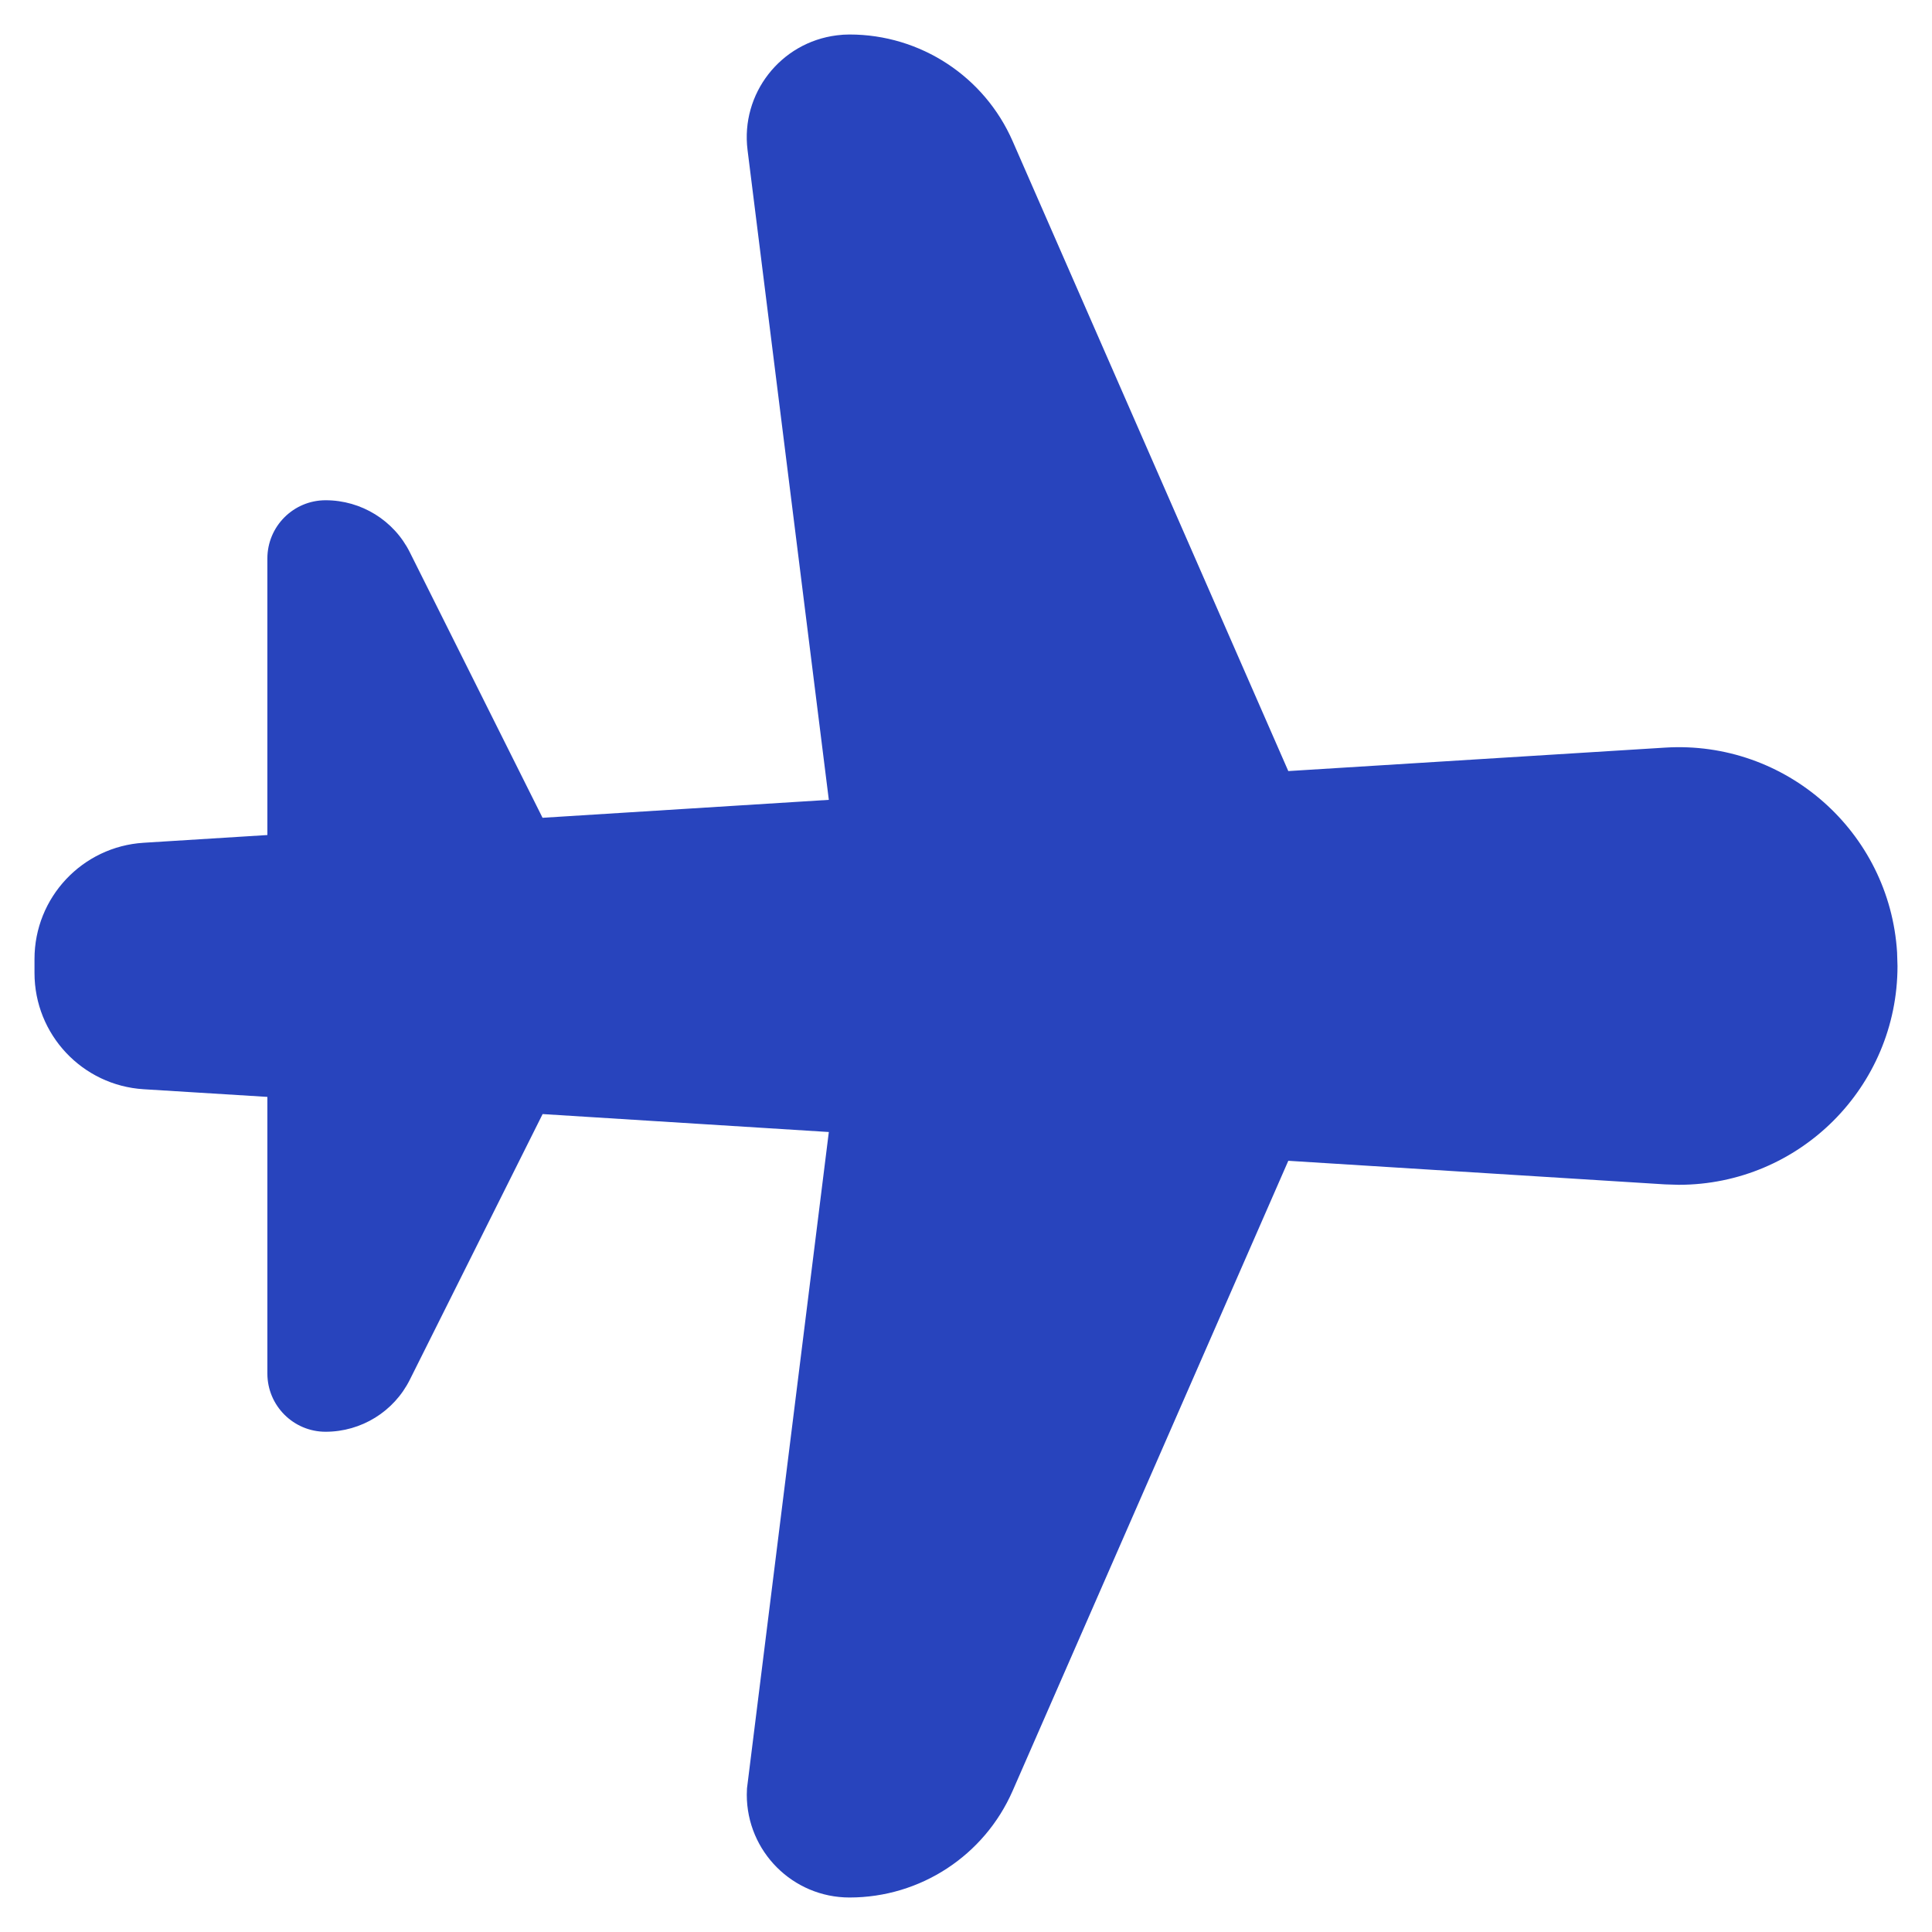
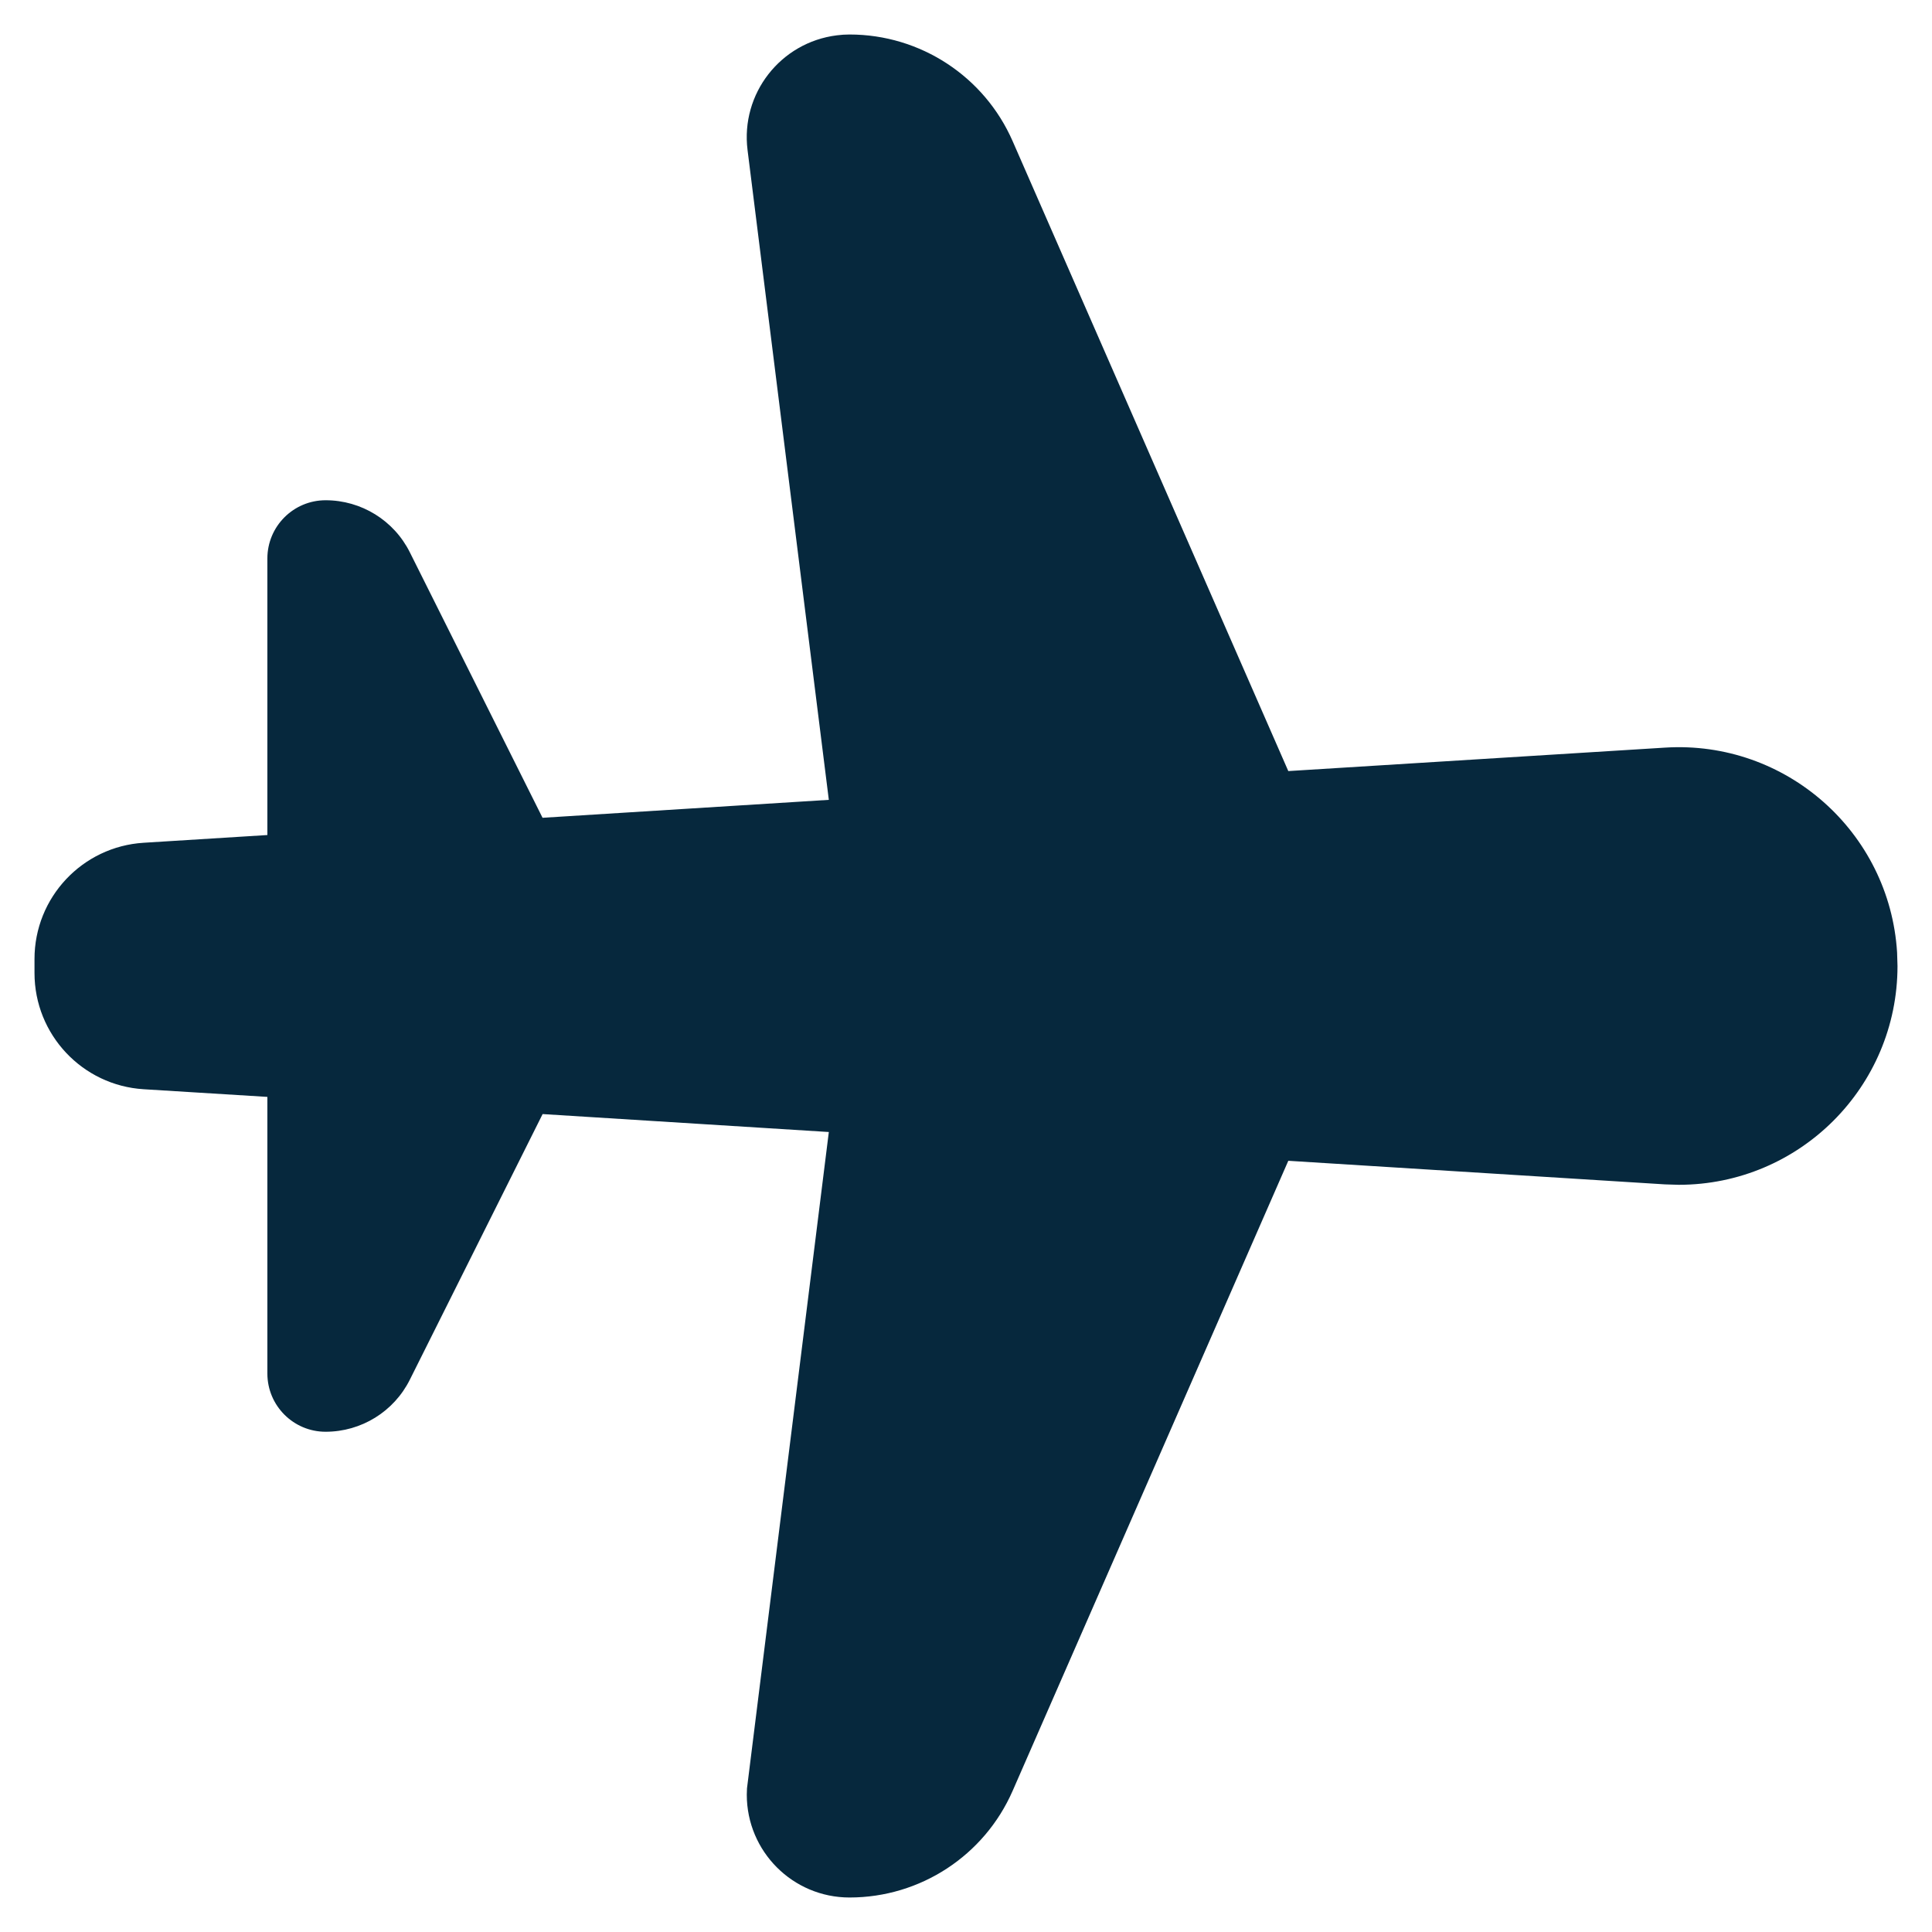
<svg xmlns="http://www.w3.org/2000/svg" width="28" height="28" viewBox="0 0 28 28" fill="none">
  <g id="ð¦ icon &quot;Airplane&quot;">
-     <path id="Vector" d="M12.312 0.5C13.338 0.5 14.265 1.107 14.676 2.046L18.671 11.175L24.132 10.835C25.879 10.726 27.385 12.055 27.494 13.802L27.5 14C27.5 15.751 26.081 17.171 24.329 17.171L24.132 17.165L18.671 16.823L14.676 25.954C14.265 26.893 13.338 27.5 12.312 27.5C11.49 27.5 10.823 26.833 10.823 26.01L10.826 25.918L12.012 16.406L7.864 16.146L5.94 19.995C5.709 20.458 5.236 20.75 4.719 20.75C4.253 20.75 3.875 20.372 3.875 19.906V15.897L2.082 15.786C1.193 15.731 0.5 14.993 0.5 14.102V13.898C0.5 13.007 1.193 12.269 2.082 12.214L3.875 12.102V8.094C3.875 7.628 4.253 7.25 4.719 7.25C5.236 7.25 5.709 7.542 5.94 8.005L7.863 11.852L12.012 11.592L10.834 2.174C10.732 1.358 11.311 0.614 12.128 0.512C12.189 0.504 12.251 0.5 12.312 0.5Z" fill="#2844BD" />
+     <path id="Vector" d="M12.312 0.5C13.338 0.5 14.265 1.107 14.676 2.046L18.671 11.175L24.132 10.835C25.879 10.726 27.385 12.055 27.494 13.802L27.5 14C27.5 15.751 26.081 17.171 24.329 17.171L24.132 17.165L18.671 16.823L14.676 25.954C14.265 26.893 13.338 27.5 12.312 27.5C11.49 27.5 10.823 26.833 10.823 26.01L10.826 25.918L12.012 16.406L7.864 16.146L5.94 19.995C5.709 20.458 5.236 20.75 4.719 20.75C4.253 20.75 3.875 20.372 3.875 19.906V15.897L2.082 15.786C1.193 15.731 0.5 14.993 0.5 14.102V13.898C0.5 13.007 1.193 12.269 2.082 12.214L3.875 12.102V8.094C3.875 7.628 4.253 7.25 4.719 7.25C5.236 7.25 5.709 7.542 5.94 8.005L7.863 11.852L12.012 11.592L10.834 2.174C10.732 1.358 11.311 0.614 12.128 0.512C12.189 0.504 12.251 0.5 12.312 0.5Z" fill="#06283D" />
  </g>
</svg>
